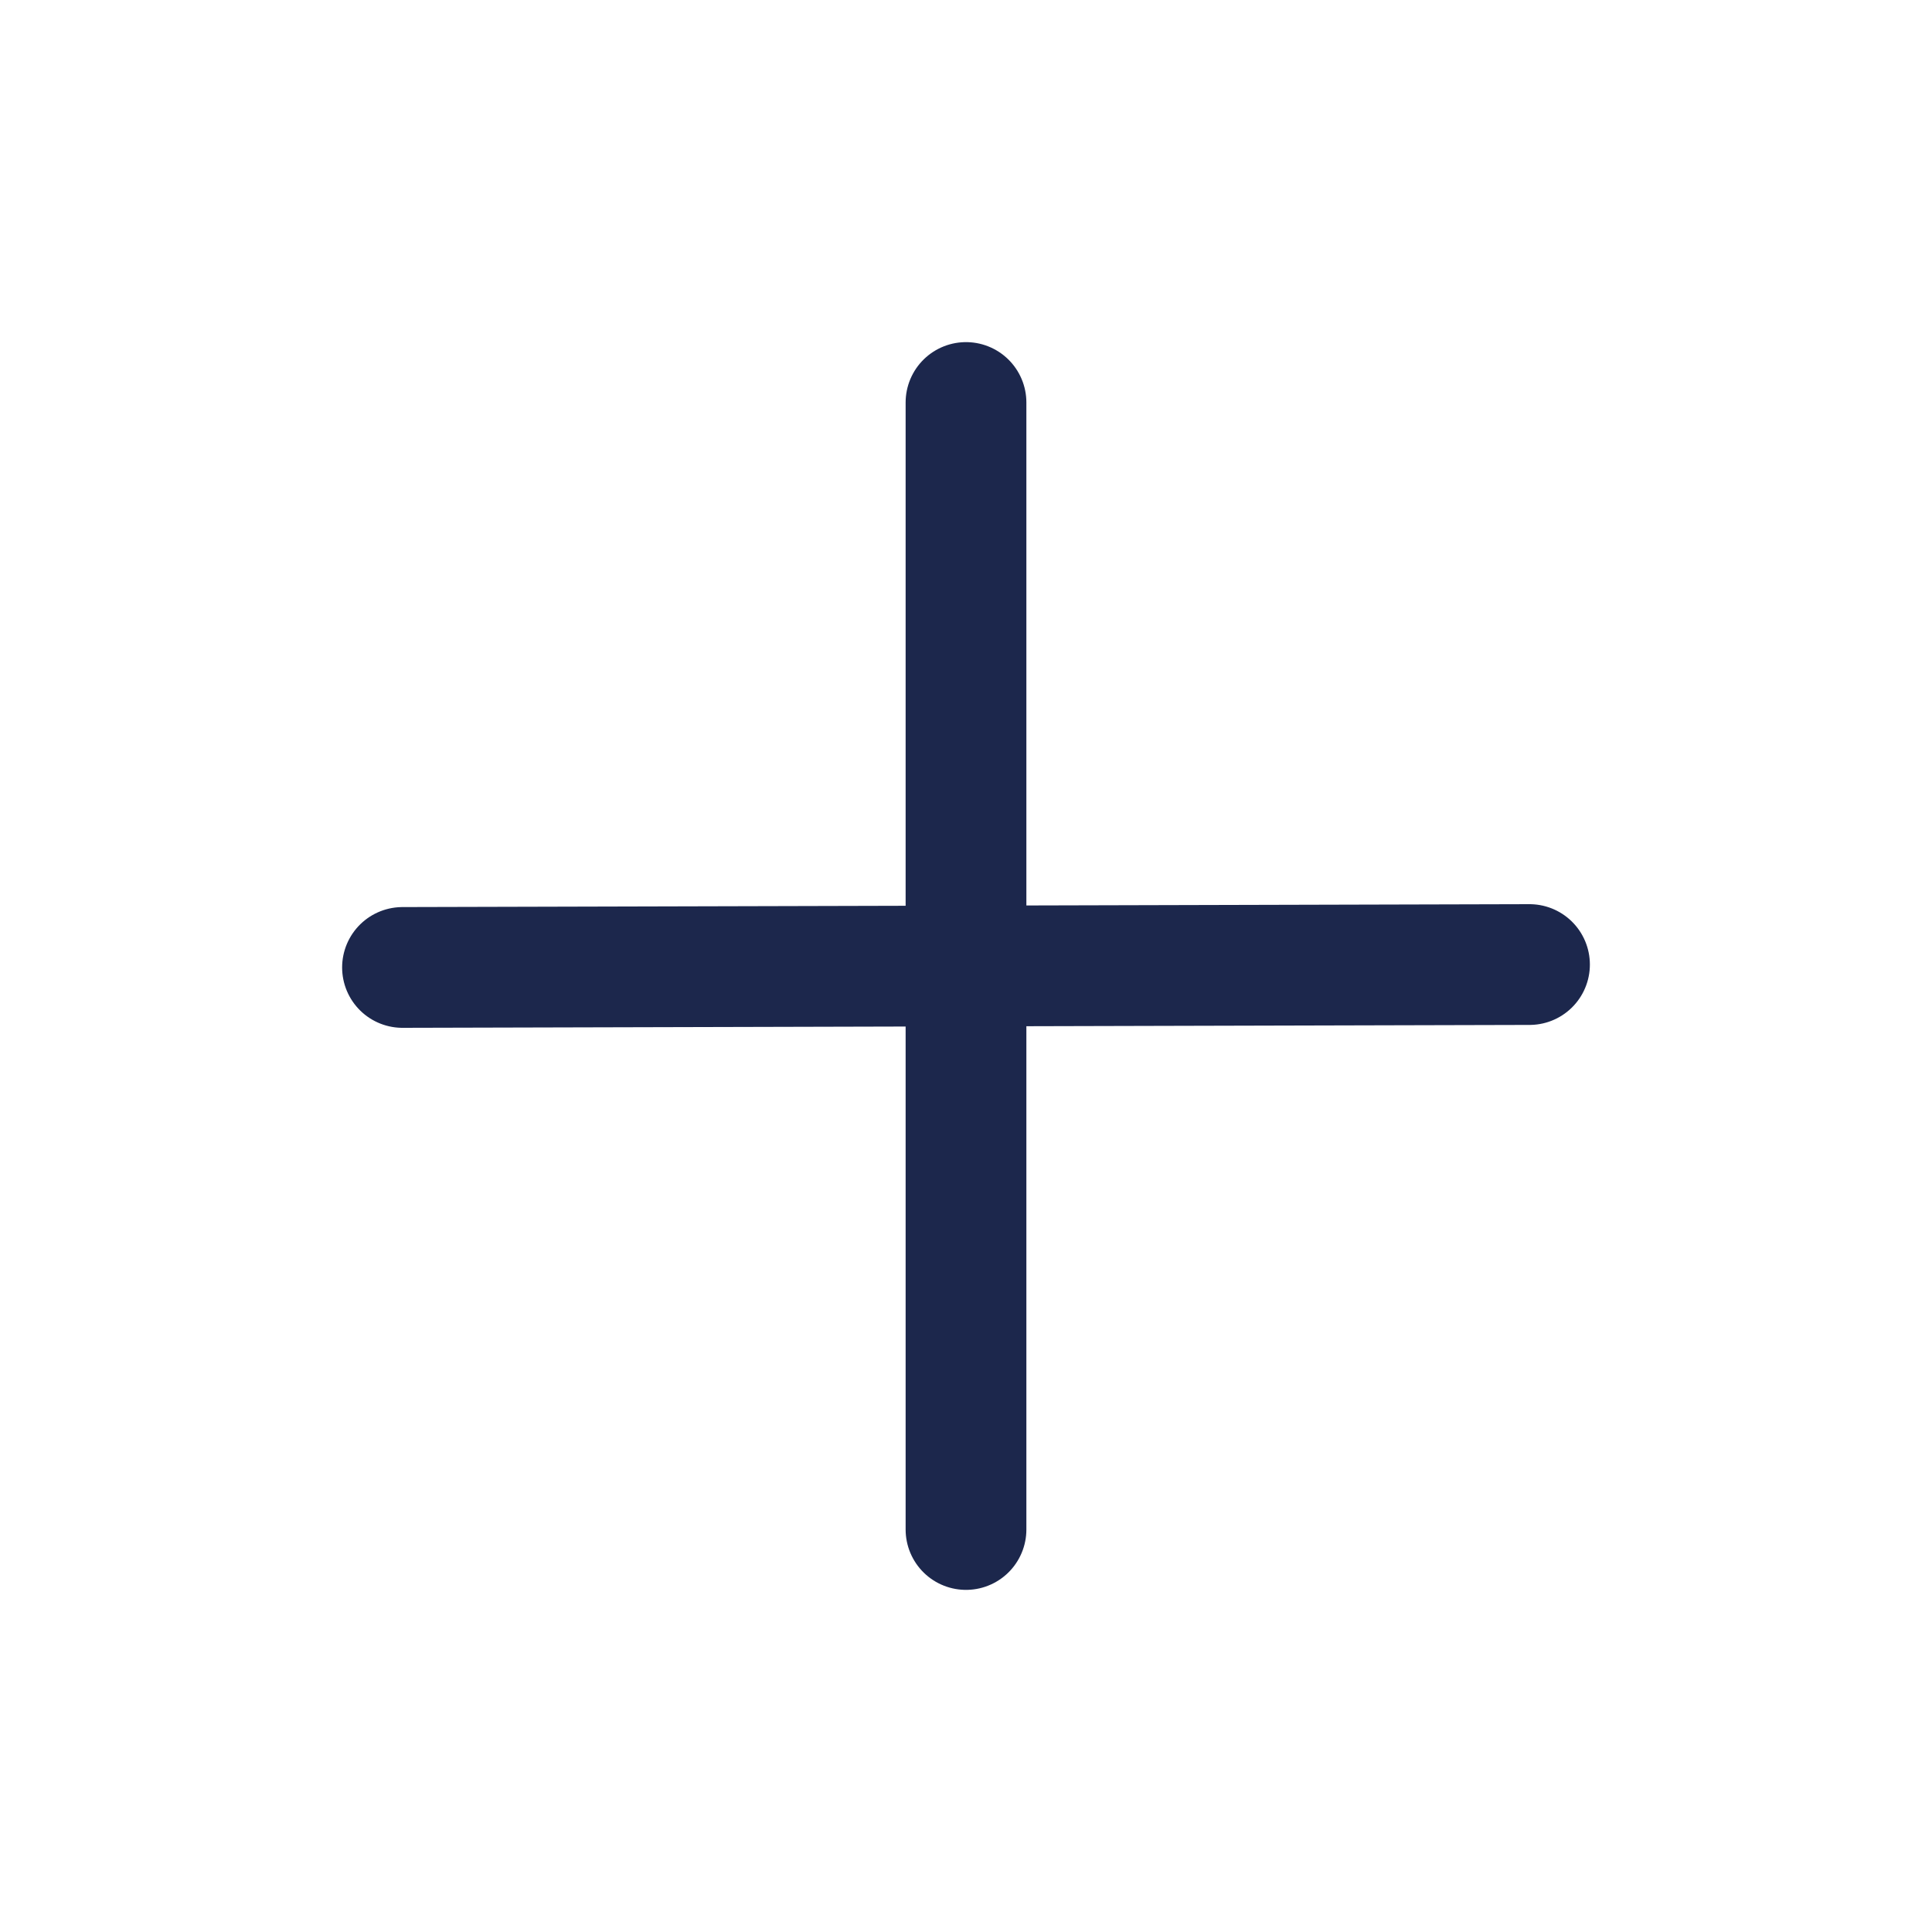
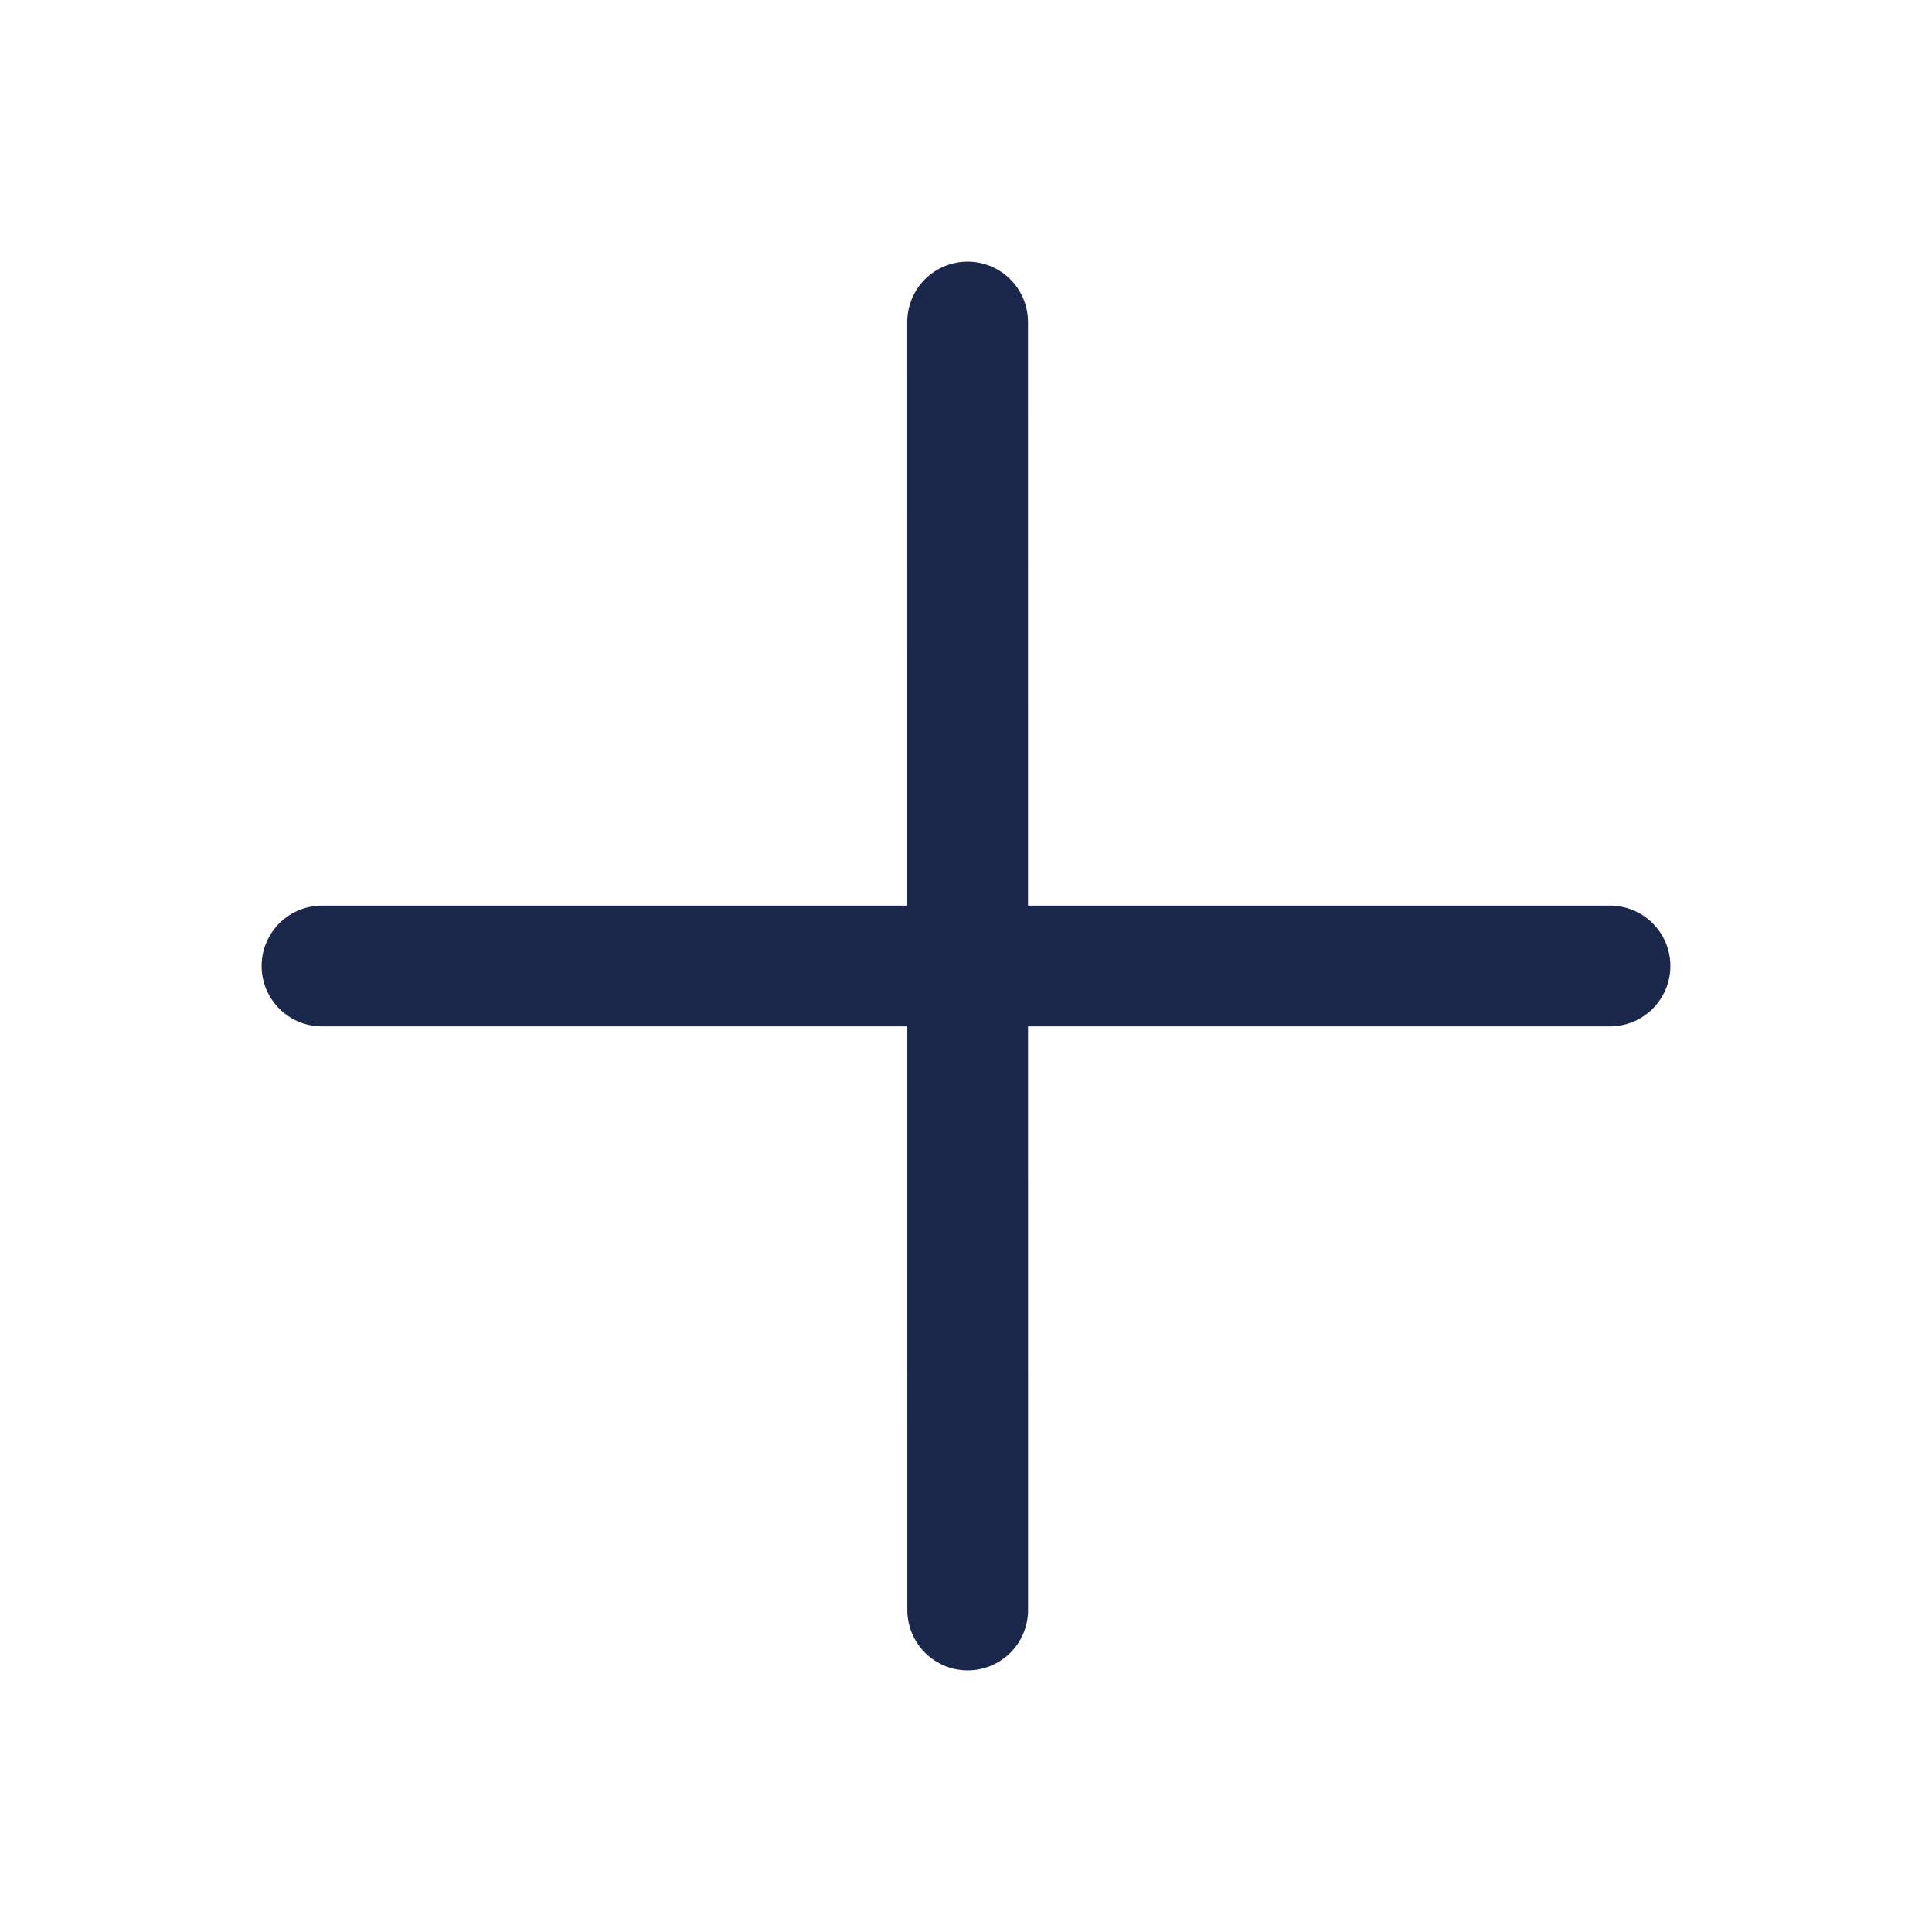
<svg xmlns="http://www.w3.org/2000/svg" width="24" height="24" viewBox="0 0 24 24" fill="none">
-   <path d="M12 5L12 19" stroke="#1C274C" stroke-width="1.5" stroke-linecap="round" />
-   <path d="M5 12.018L19 11.982" stroke="#1C274C" stroke-width="1.5" stroke-linecap="round" />
+   <path d="M4 12L20 12" stroke="#1C274C" stroke-width="1.5" stroke-linecap="round" />
+   <path d="M12.02 4L12.021 20" stroke="#1C274C" stroke-width="1.5" stroke-linecap="round" />
</svg>
